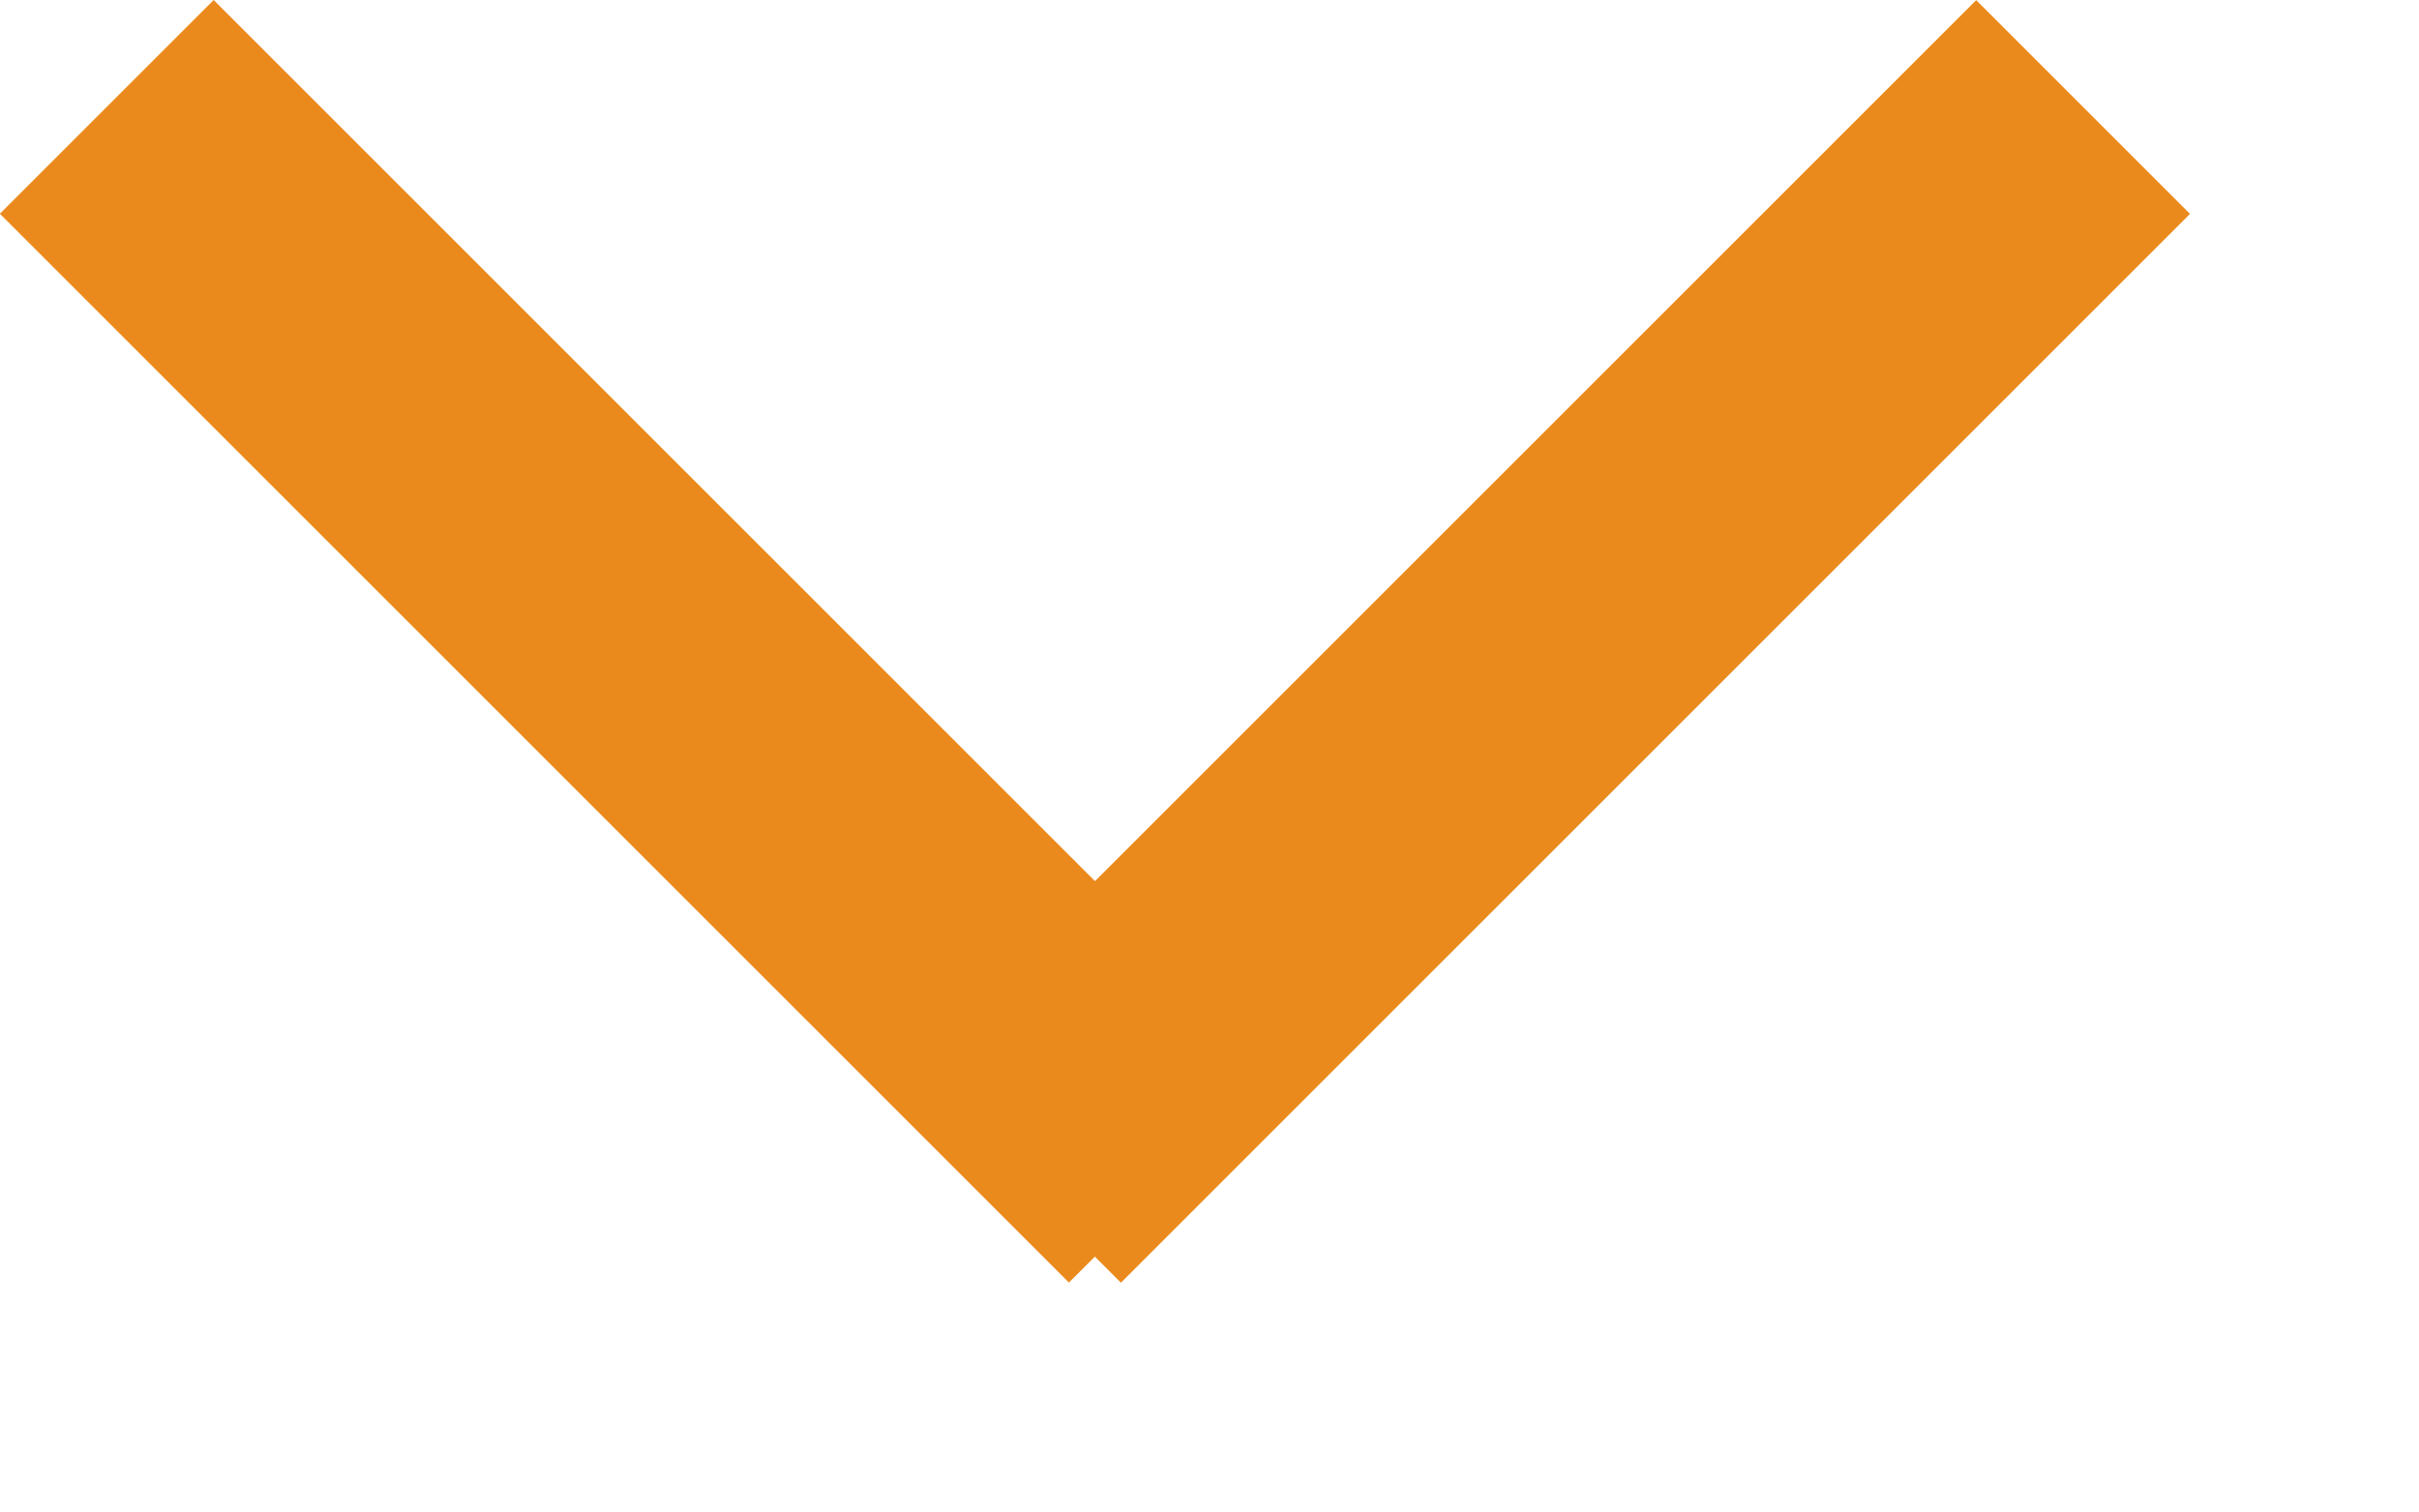
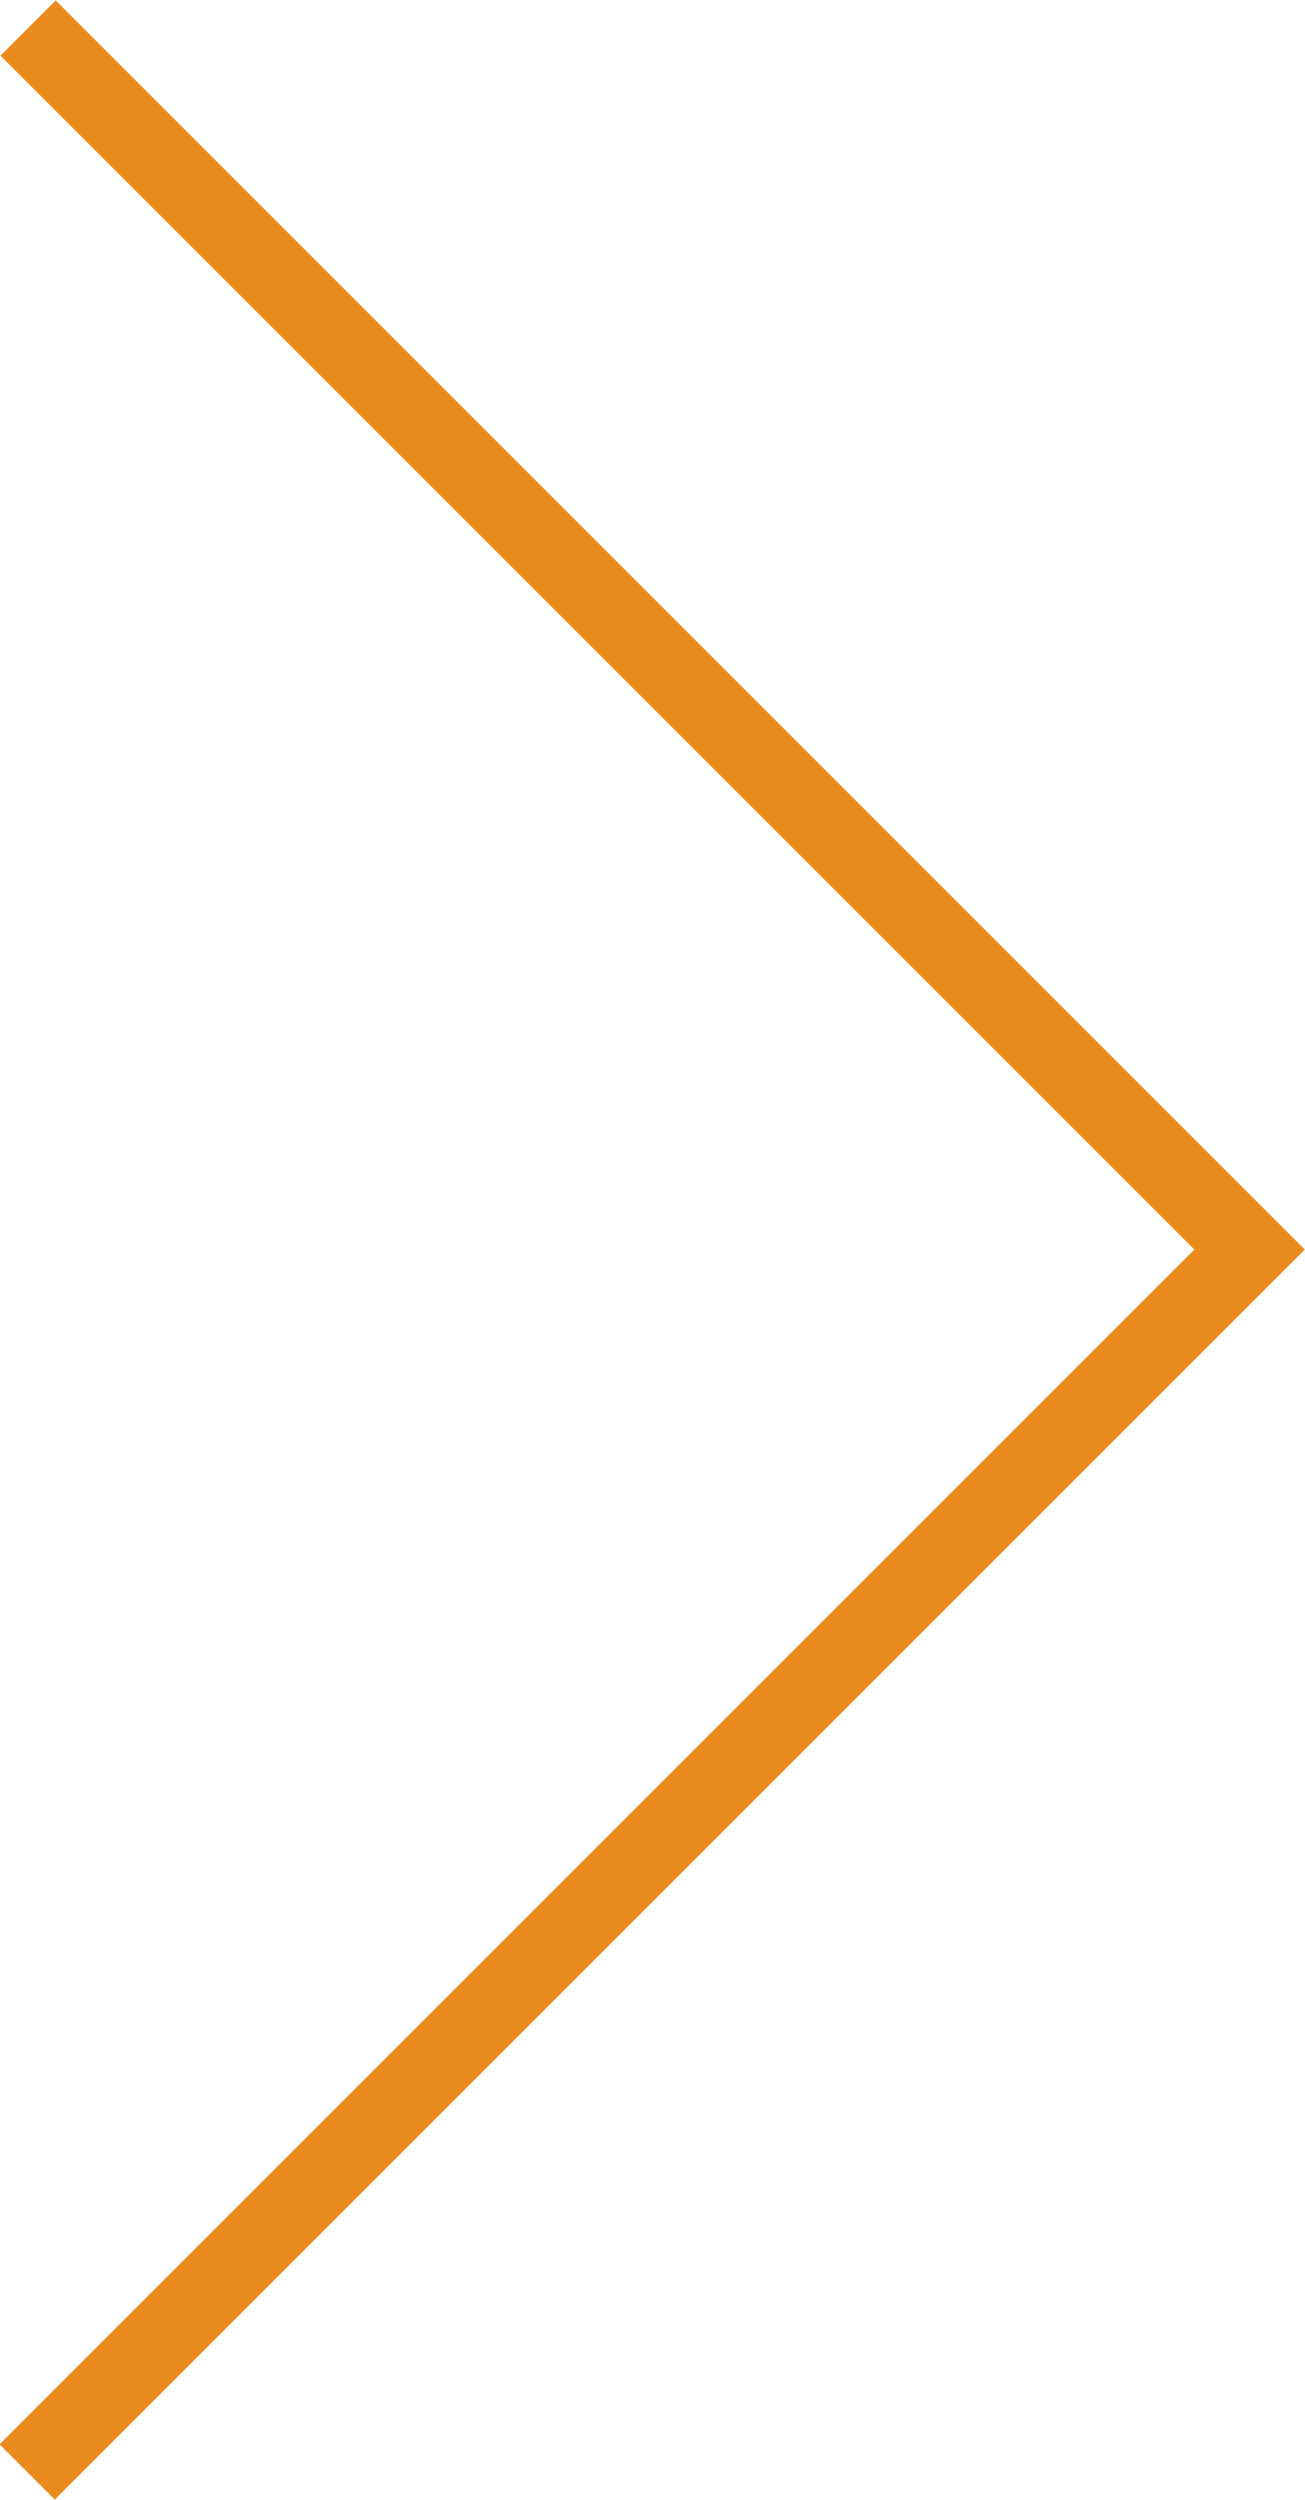
- <svg xmlns="http://www.w3.org/2000/svg" width="8px" height="5px" viewBox="0 0 8 5" version="1.1">
+ <svg xmlns="http://www.w3.org/2000/svg" width="12px" height="23px" viewBox="0 0 12 23" version="1.1">
  <defs />
  <g id="Карточка" stroke="none" stroke-width="1" fill="none" fill-rule="evenodd">
-     <g transform="translate(-1284, -536)" id="Group-20" fill="#EB8A1C">
-       <g transform="translate(1024, 528)">
-         <g id="Group-19" transform="translate(3, 0)">
-           <g id="Group-17" transform="translate(257, 8)">
-             <rect id="Rectangle-60" transform="translate(2.12132, 2.12132) rotate(-45) translate(-2.12132, -2.12132) " x="1.621" y="-0.379" width="1" height="5" />
-             <rect id="Rectangle-60-Copy" transform="translate(5.12132, 2.12132) rotate(-135) translate(-5.12132, -2.12132) " x="4.621" y="-0.379" width="1" height="5" />
+     <g transform="translate(-1392, -2725)" id="Group-10" fill="#EB8A1C">
+       <g transform="translate(-290, 2084)">
+         <g id="Group-9" transform="translate(0, 576)">
+           <g id="Group-3">
+             <path d="M1681.996,87.488 L1682.504,87.996 L1694.004,76.496 L1682.512,65.004 L1682.004,65.512 L1692.988,76.496 L1681.996,87.488 Z" id="Combined-Shape" />
          </g>
        </g>
      </g>
    </g>
  </g>
</svg>
